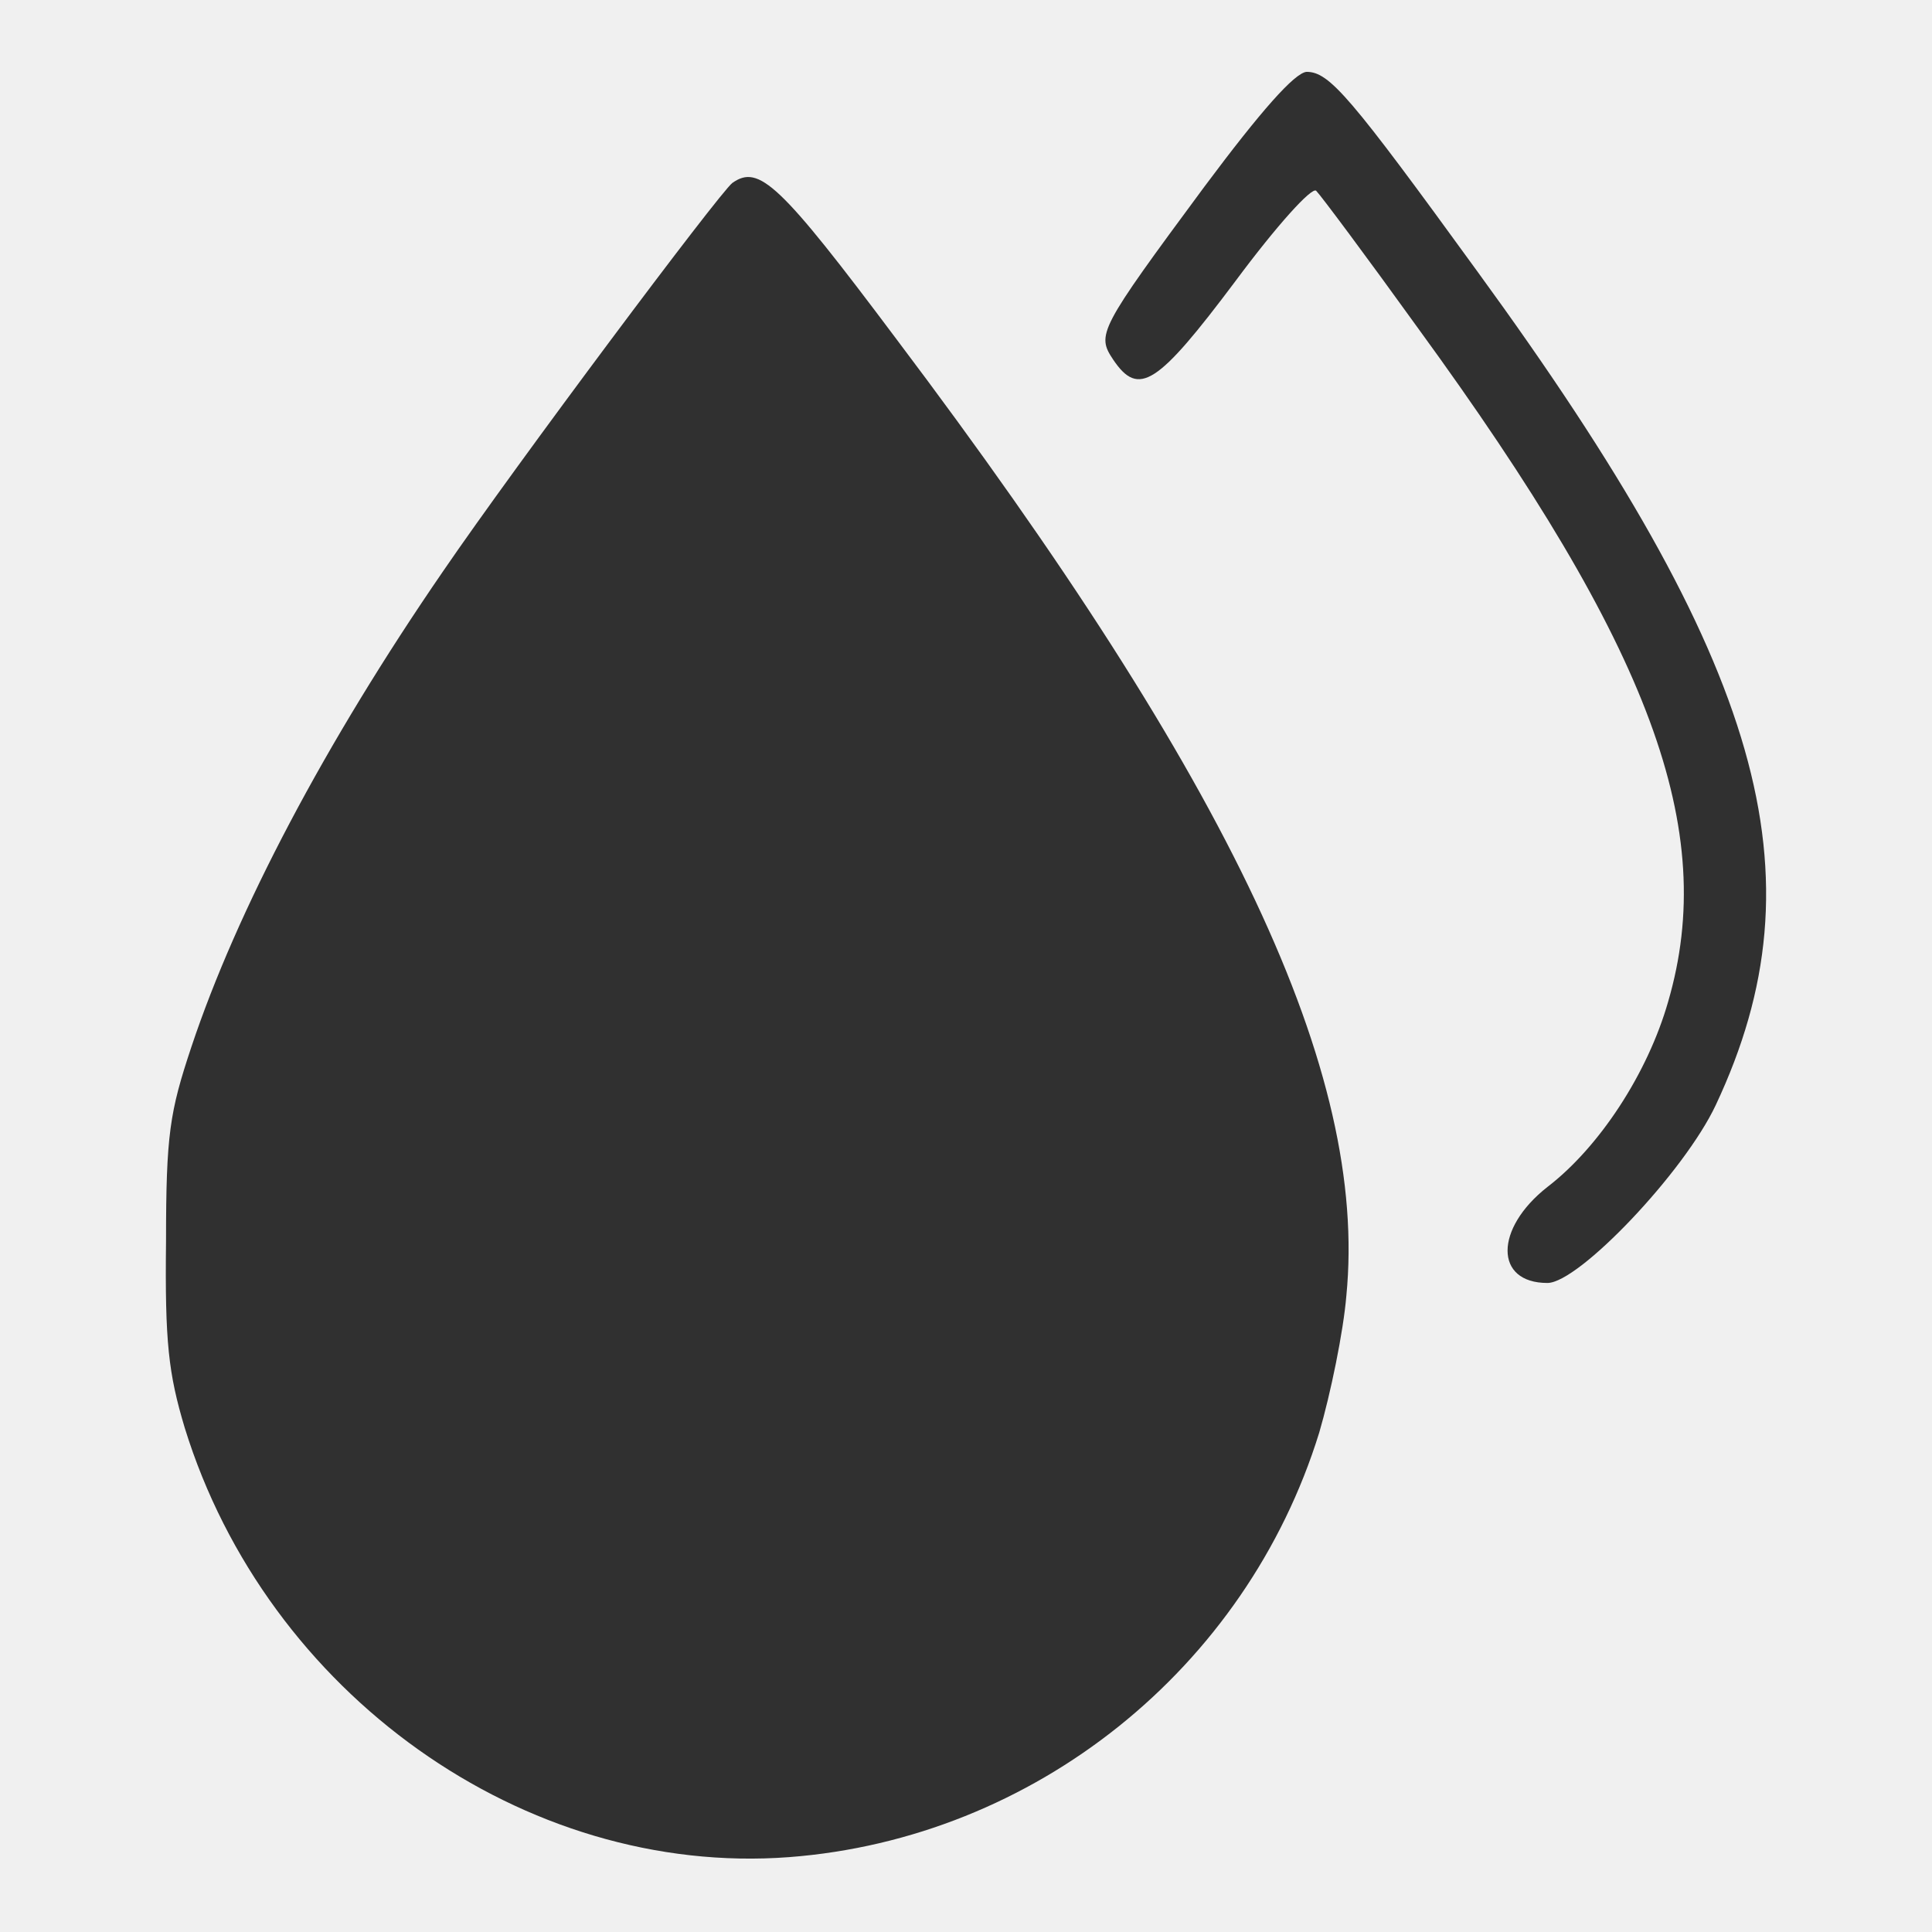
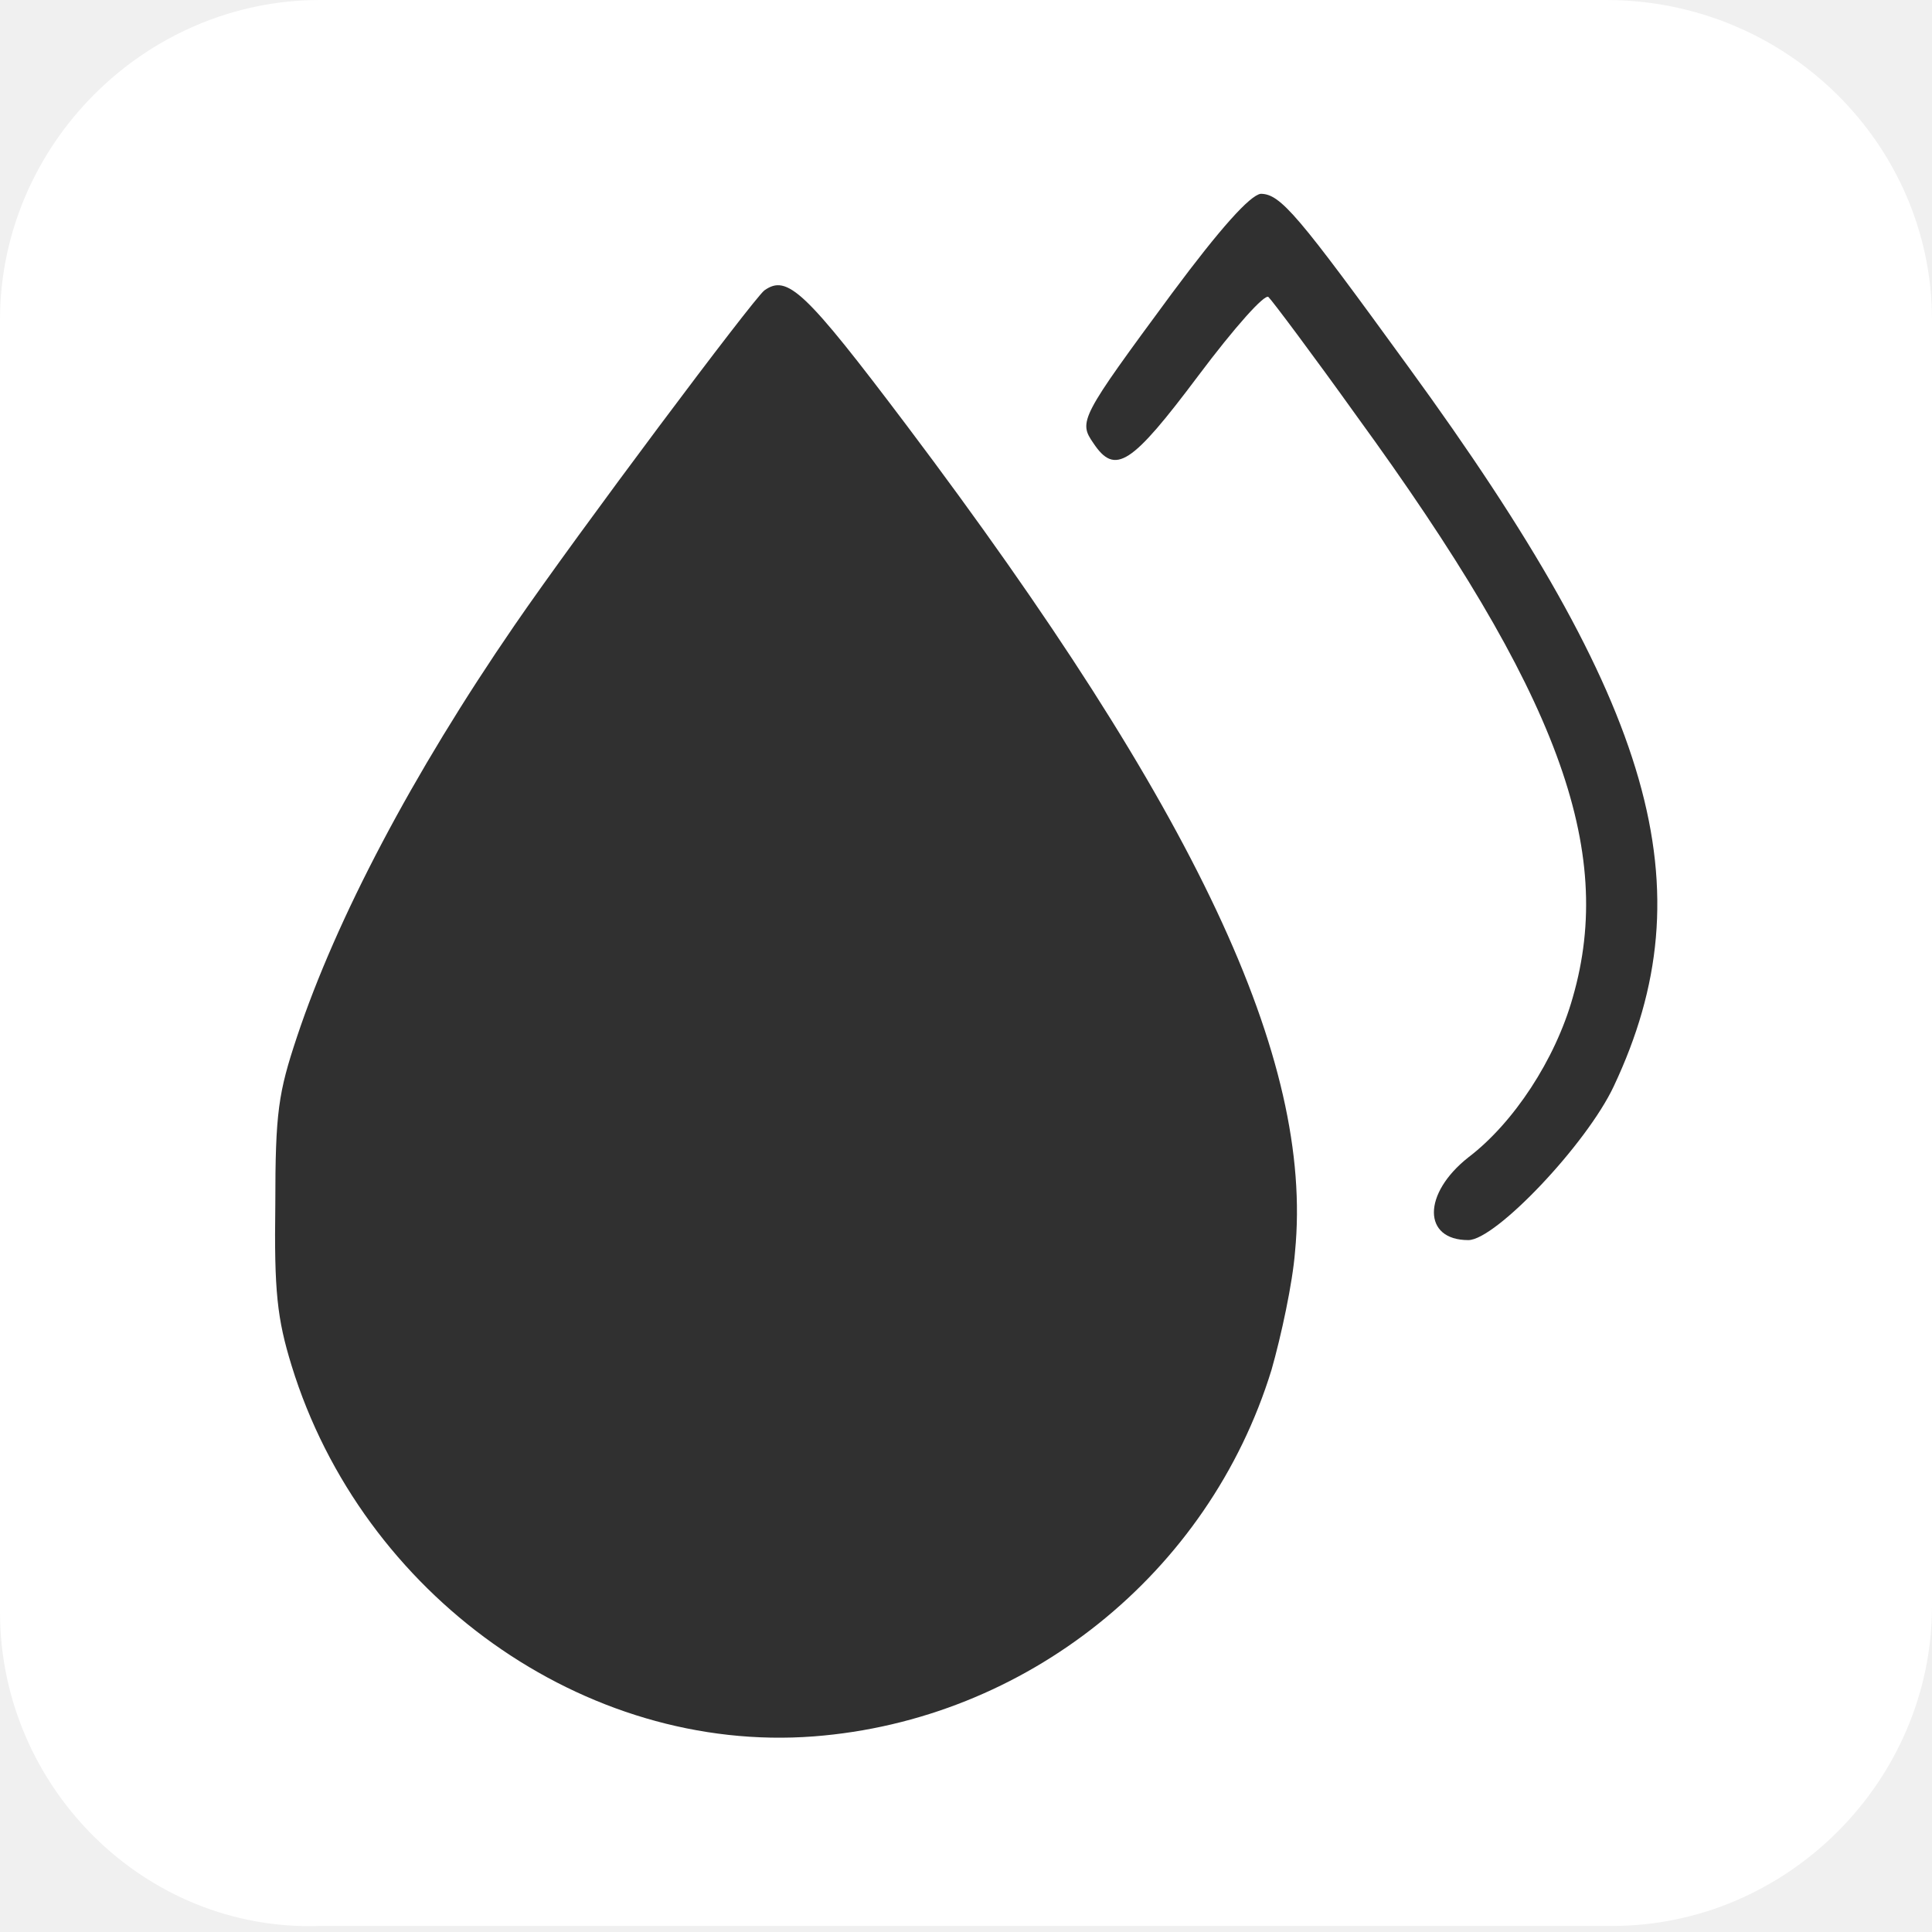
- <svg xmlns="http://www.w3.org/2000/svg" version="1.1" id="Layer_1" x="0px" y="0px" viewBox="0 0 32 32" style="enable-background:new 0 0 32 32;" xml:space="preserve">
+ <svg xmlns="http://www.w3.org/2000/svg" version="1.1" id="logo" x="0px" y="0px" viewBox="0 0 32 32" style="enable-background:new 0 0 32 32;" xml:space="preserve">
  <style type="text/css">
- 	.st0{fill:#303030;}
+ 	.st0{fill:#FFFFFF;}
+ 	.st1{fill:#303030;}
</style>
+   <g id="white-bckgrnd">
+     <path class="st0" d="M5.3,0h21.3C29.6,0,32,2.4,32,5.3v21.3c0,2.9-2.4,5.3-5.3,5.3H5.3C2.4,32,0,29.6,0,26.7V5.3C0,2.4,2.4,0,5.3,0   z" />
+   </g>
  <g transform="translate(0,216) scale(0.1,-0.1)">
-     <path class="st0" d="M199.5,2129.1c-17.6-23.8-17.9-24.5-15.1-28.7c4.2-6.2,7.3-4.2,20.2,13c6.9,9.3,12.7,15.7,13.4,15   c0.8-0.8,8.4-11,16.9-22.8c38.7-53.1,49.7-83,41.4-111.5c-3.4-11.9-11.4-24.1-20-30.7c-8.8-6.9-8.8-15.9,0-15.9   c5.2,0,22.7,18.4,27.9,29.5c17.9,38.1,7.9,73-39.4,137.9c-21.2,29.2-24.6,33.2-28.4,33.2C214.4,2147.9,208.9,2141.7,199.5,2129.1z" />
-     <path class="st0" d="M121.3,2129.7c-2.2-1.7-35.8-46.6-47.9-64.3c-19.6-28.5-34.2-56.3-41.7-78.8c-3.6-10.8-4.2-14.5-4.2-32.2   c-0.2-16.7,0.4-21.9,3.1-30.9c13.6-44,56.2-74.4,100.1-71.1c40.6,3.1,75.7,31.2,87.8,70.3c1.9,6.5,4,16.7,4.5,22.7   c3.6,36.9-19,84.8-74.5,158.4C129.1,2129.7,125.7,2132.8,121.3,2129.7z" />
+     <path class="st1" d="M194.1,2111.4c-15.2-20.6-15.5-21.2-13-24.8c3.6-5.4,6.3-3.6,17.4,11.2c6,8,11,13.6,11.6,13   c0.7-0.7,7.3-9.5,14.6-19.7c33.4-45.9,42.9-71.7,35.8-96.3c-2.9-10.3-9.8-20.8-17.3-26.5c-7.6-6-7.6-13.7,0-13.7   c4.5,0,19.6,15.9,24.1,25.5c15.5,32.9,6.8,63.1-34,119.1c-18.3,25.2-21.2,28.7-24.5,28.7C207,2127.6,202.2,2122.3,194.1,2111.4z" />
+     <path class="st1" d="M126.6,2111.9c-1.9-1.5-30.9-40.2-41.4-55.5c-16.9-24.6-29.5-48.6-36-68.1c-3.1-9.3-3.6-12.5-3.6-27.8   c-0.2-14.4,0.3-18.9,2.7-26.7c11.7-38,48.5-64.3,86.5-61.4c35.1,2.7,65.4,26.9,75.8,60.7c1.6,5.6,3.5,14.4,3.9,19.6   c3.1,31.9-16.4,73.2-64.3,136.8C133.3,2111.9,130.4,2114.6,126.6,2111.9z" />
  </g>
</svg>
